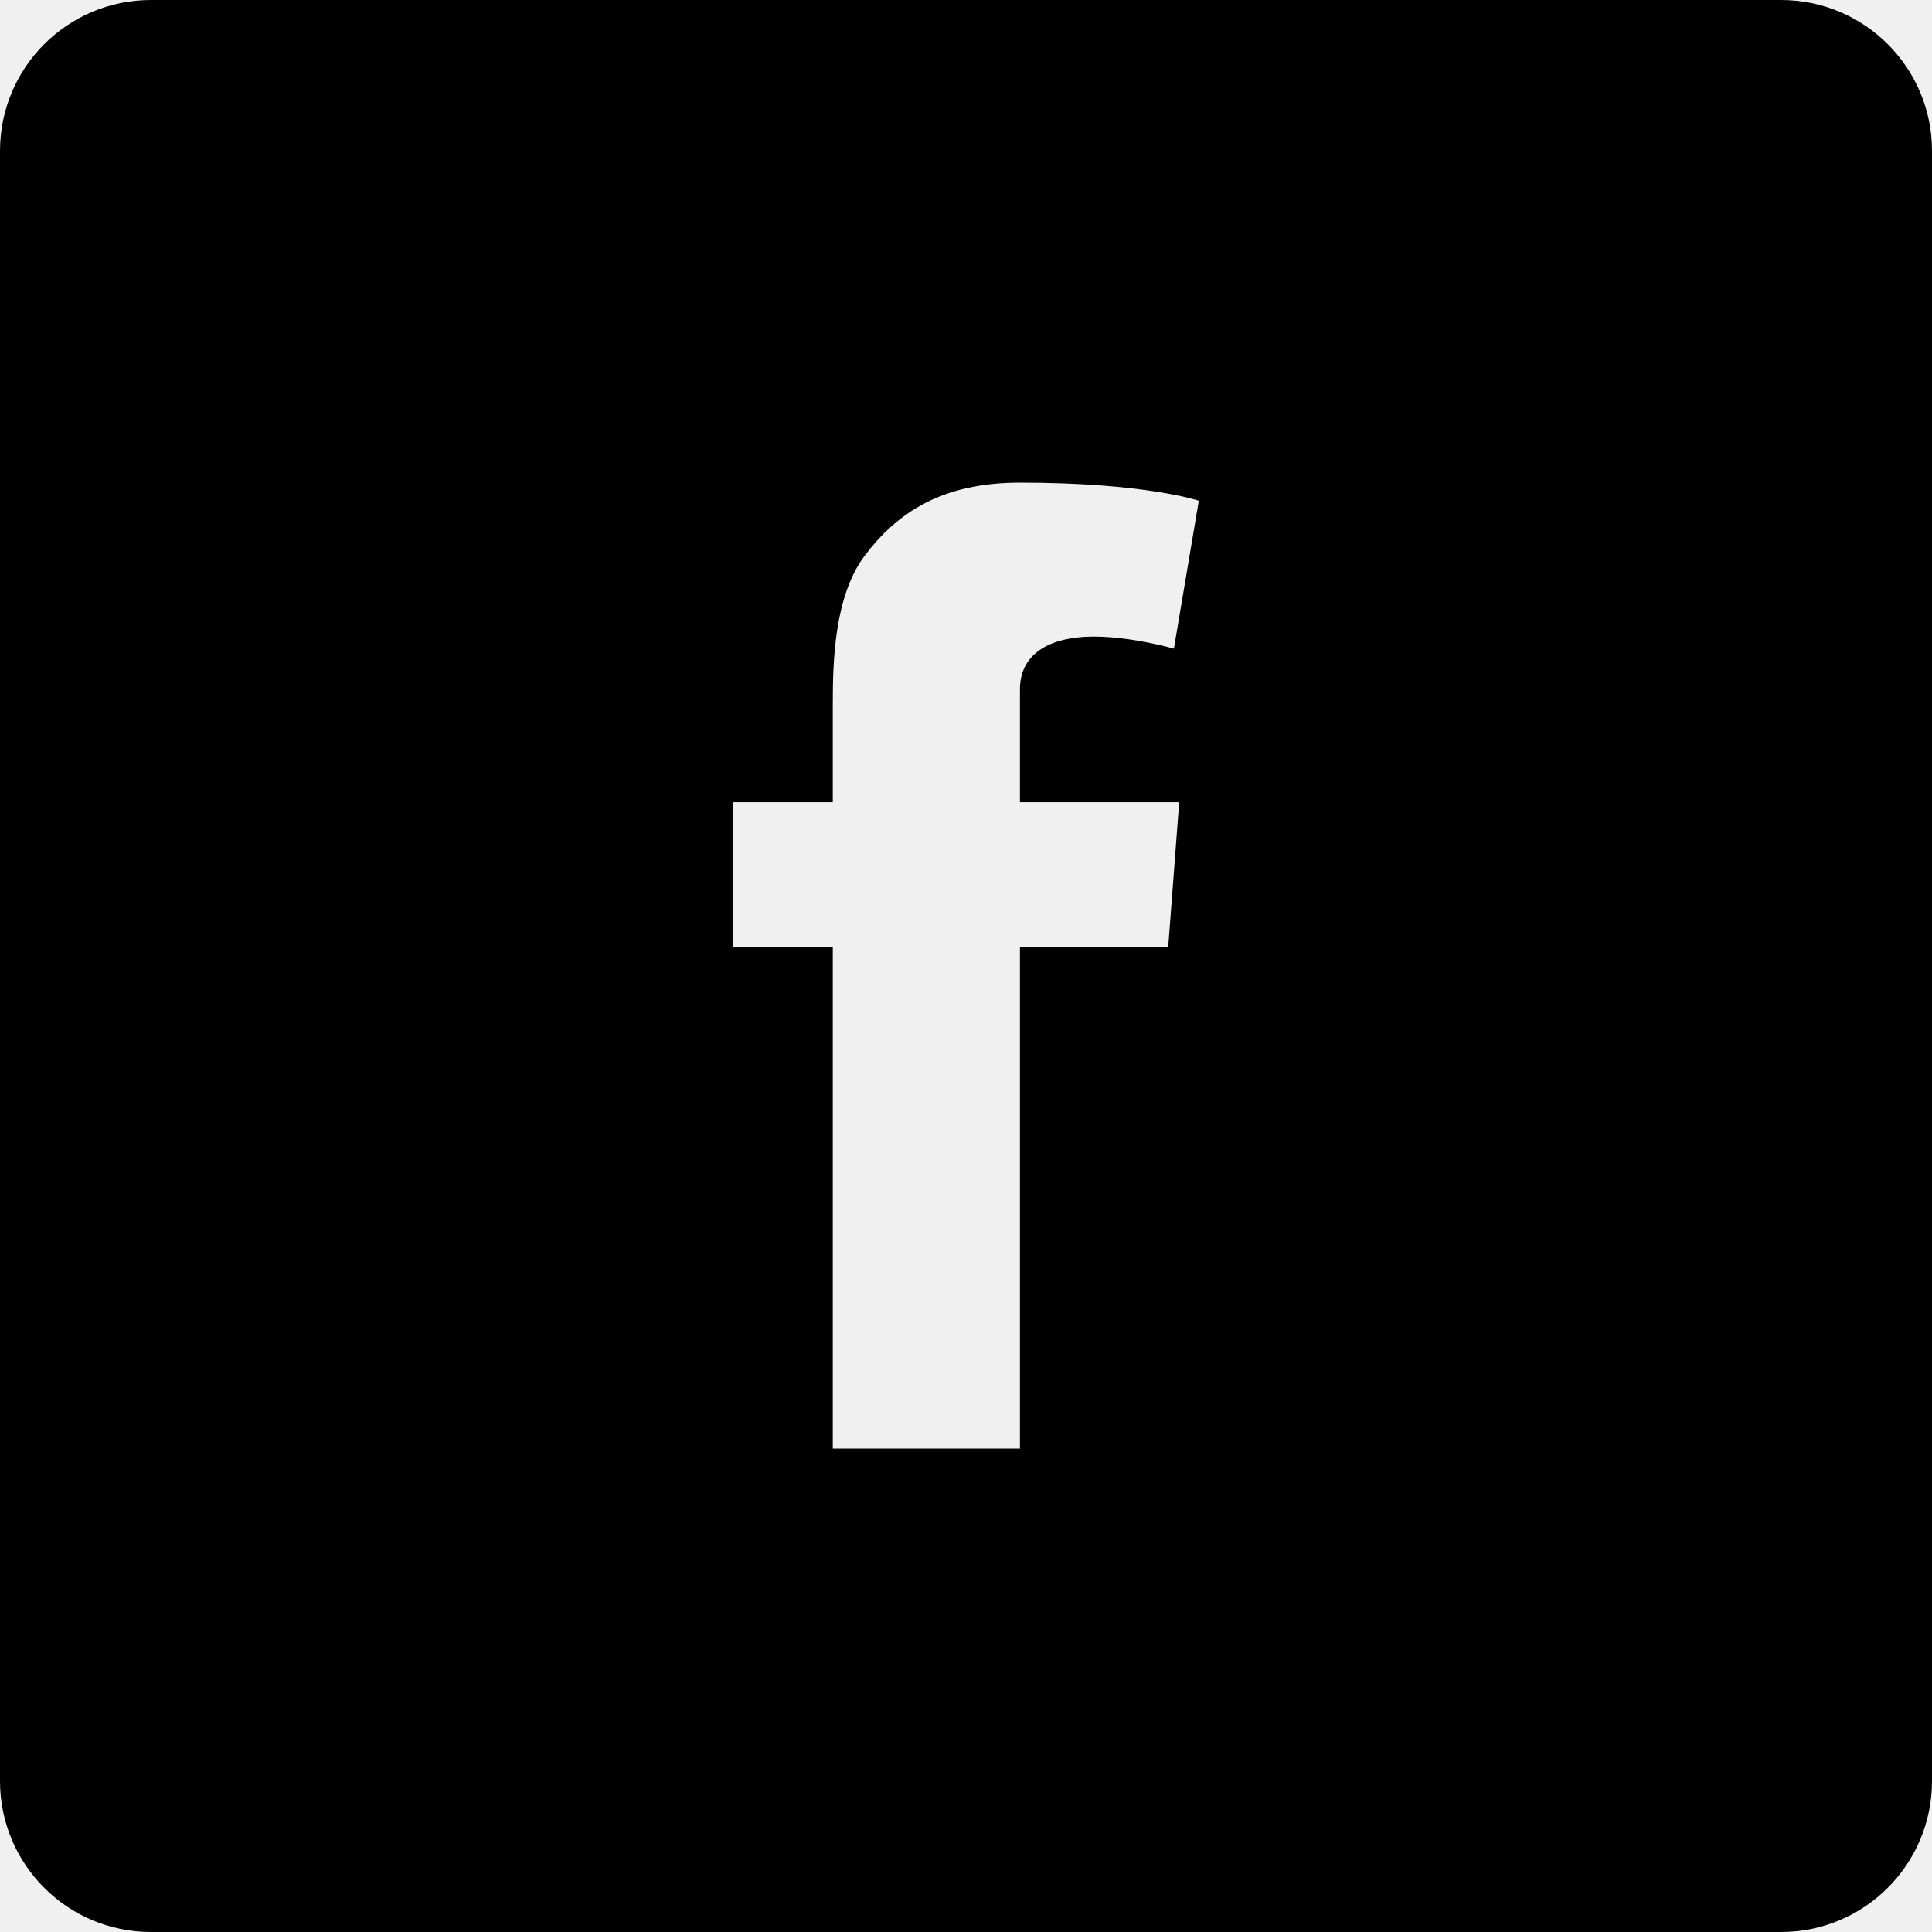
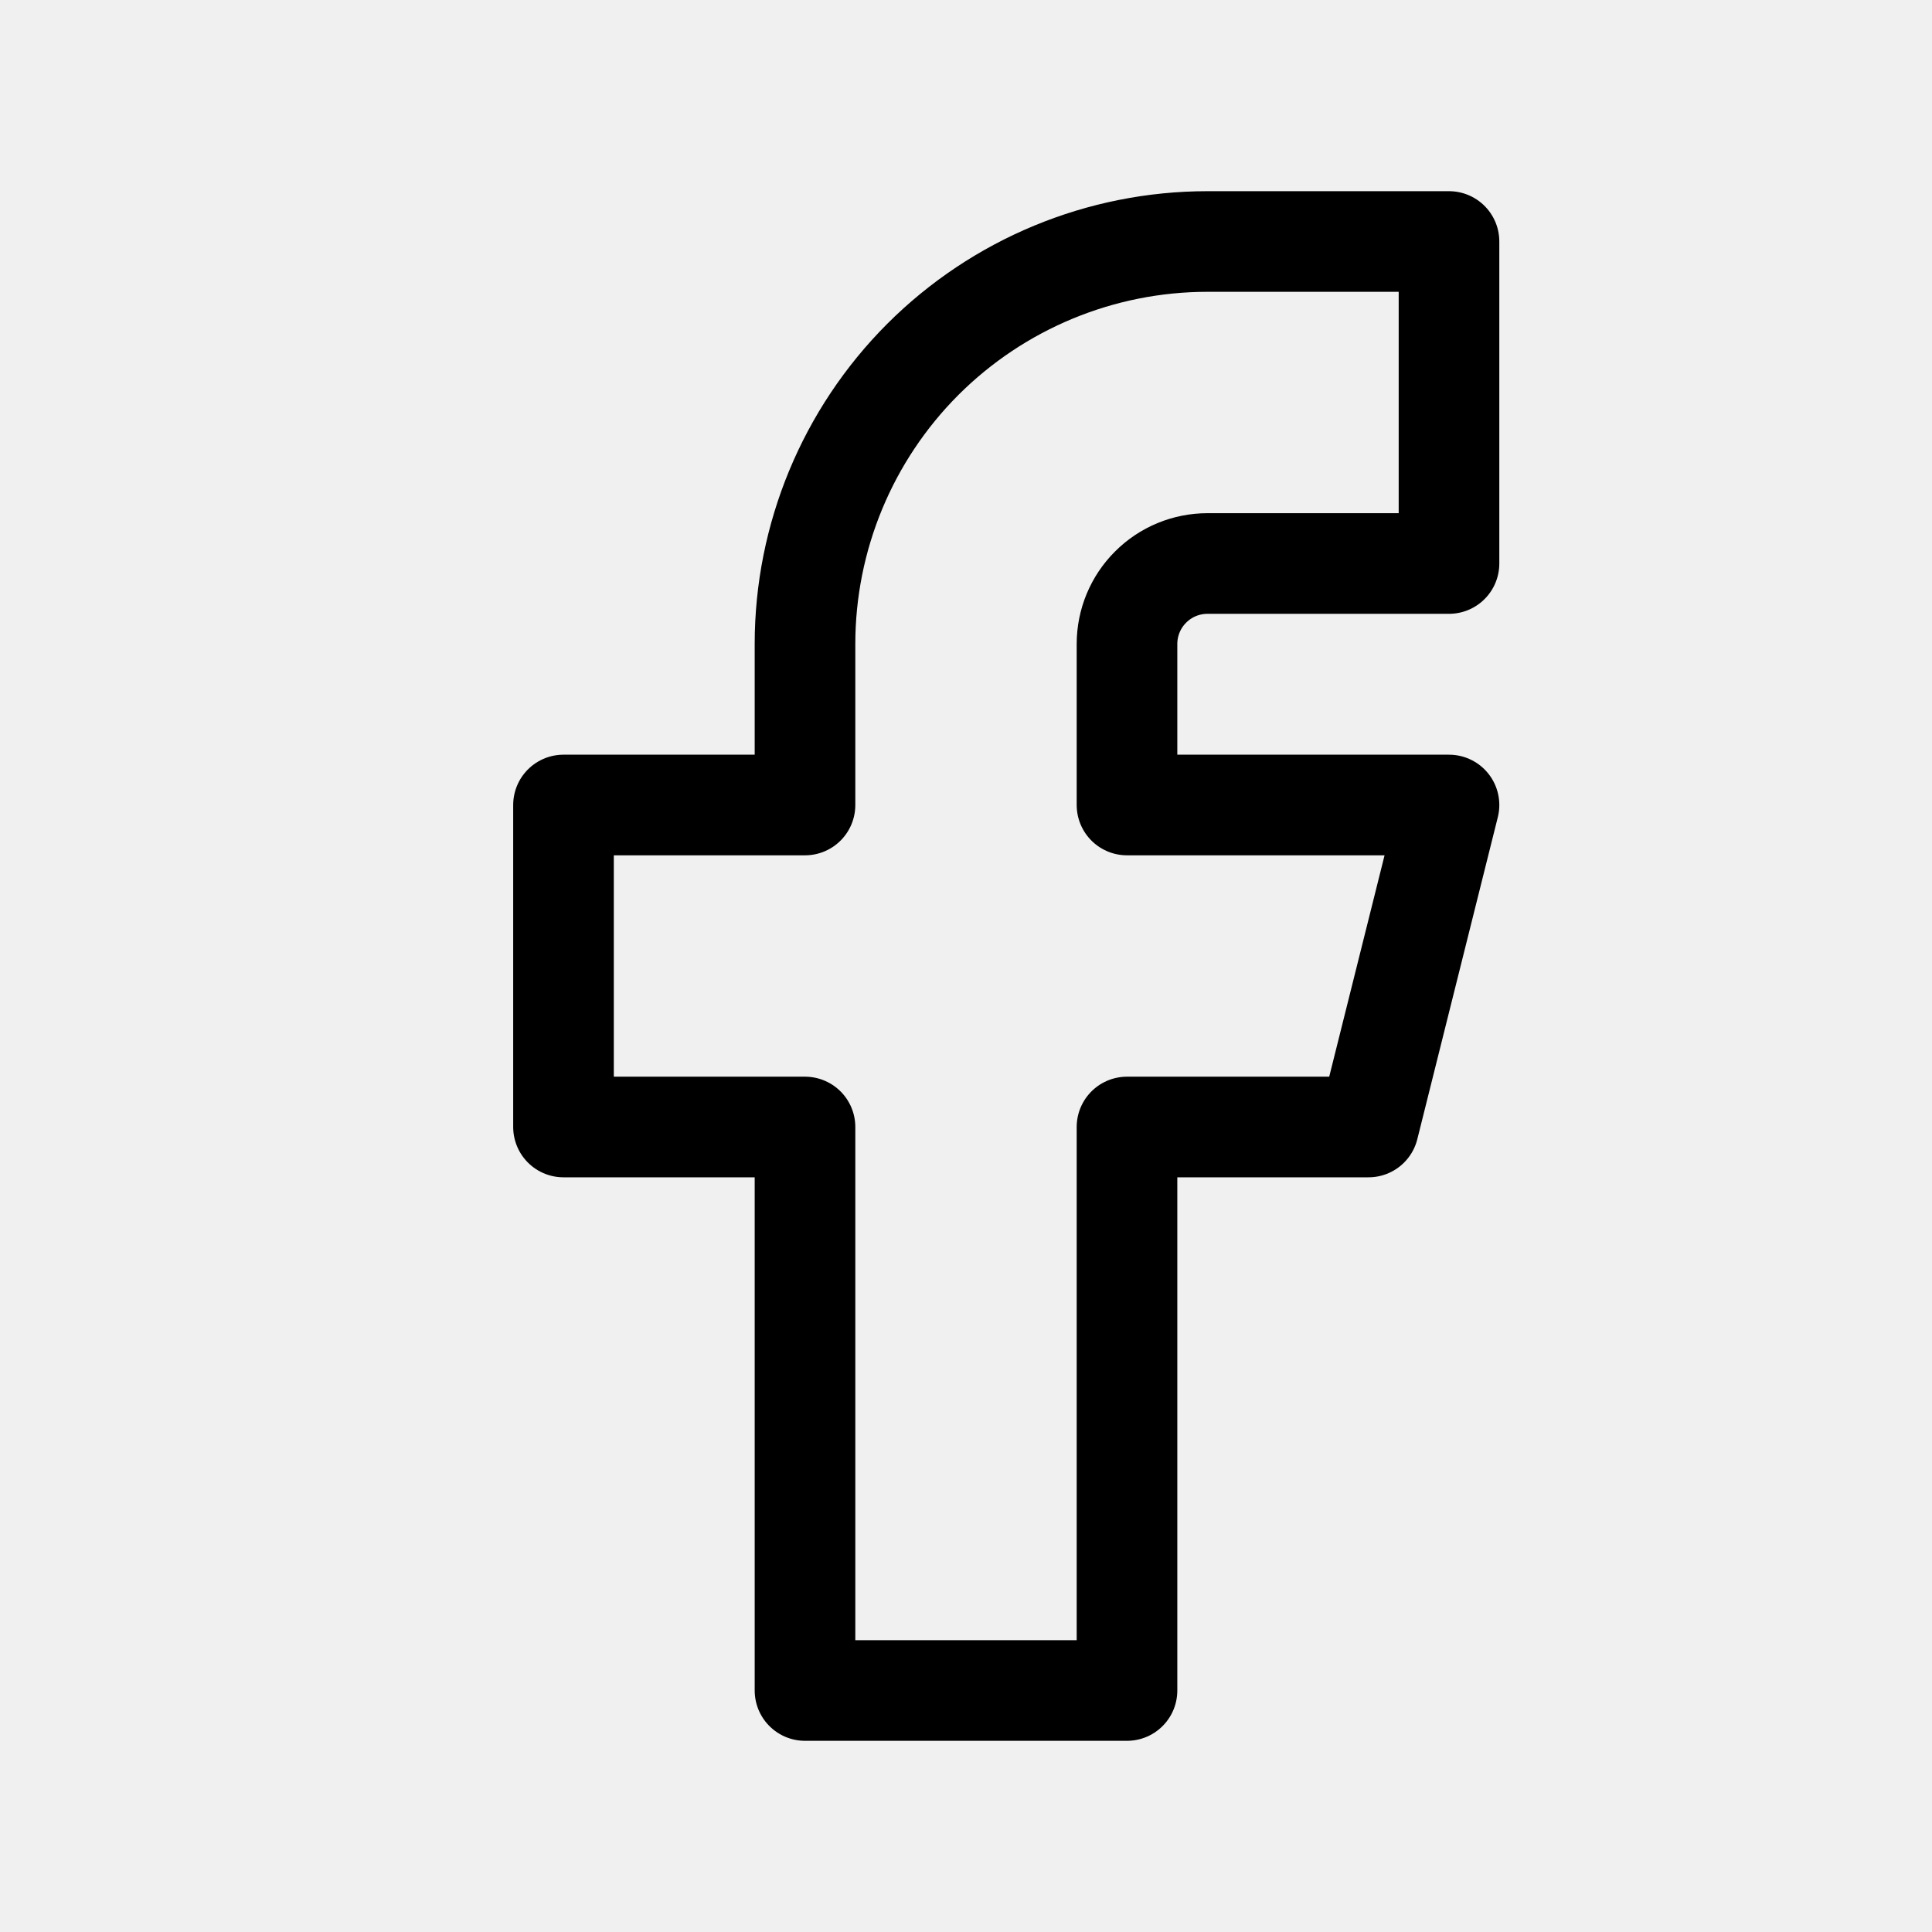
- <svg xmlns="http://www.w3.org/2000/svg" fill="#000000" height="800px" width="800px" version="1.1" id="Layer_1" viewBox="-143 145 512 512" xml:space="preserve">
-   <path d="M329,145h-432c-22.1,0-40,17.9-40,40v432c0,22.1,17.9,40,40,40h432c22.1,0,40-17.9,40-40V185C369,162.9,351.1,145,329,145z   M169.5,357.6l-2.9,38.3h-39.3v133H77.7v-133H51.2v-38.3h26.5v-25.7c0-11.3,0.3-28.8,8.5-39.7c8.7-11.5,20.6-19.3,41.1-19.3  c33.4,0,47.4,4.8,47.4,4.8l-6.6,39.2c0,0-11-3.2-21.3-3.2c-10.3,0-19.5,3.7-19.5,14v29.9H169.5z" />
+ <svg xmlns="http://www.w3.org/2000/svg" width="24" height="24" viewBox="0 0 24 24" fill="none">
+   <g clip-path="url(#clip0_108_4366)">
+     <path d="M7 10V14H10V21H14V14H17L18 10H14V8C14 7.735 14.105 7.48 14.293 7.293C14.48 7.105 14.735 7 15 7H18V3H15C13.674 3 12.402 3.527 11.464 4.464C10.527 5.402 10 6.674 10 8V10H7Z" stroke="black" stroke-width="1.25" stroke-linecap="round" stroke-linejoin="round" />
+   </g>
+   <defs>
+     <clipPath id="clip0_108_4366">
+       <rect width="24" height="24" fill="white" />
+     </clipPath>
+   </defs>
</svg>
